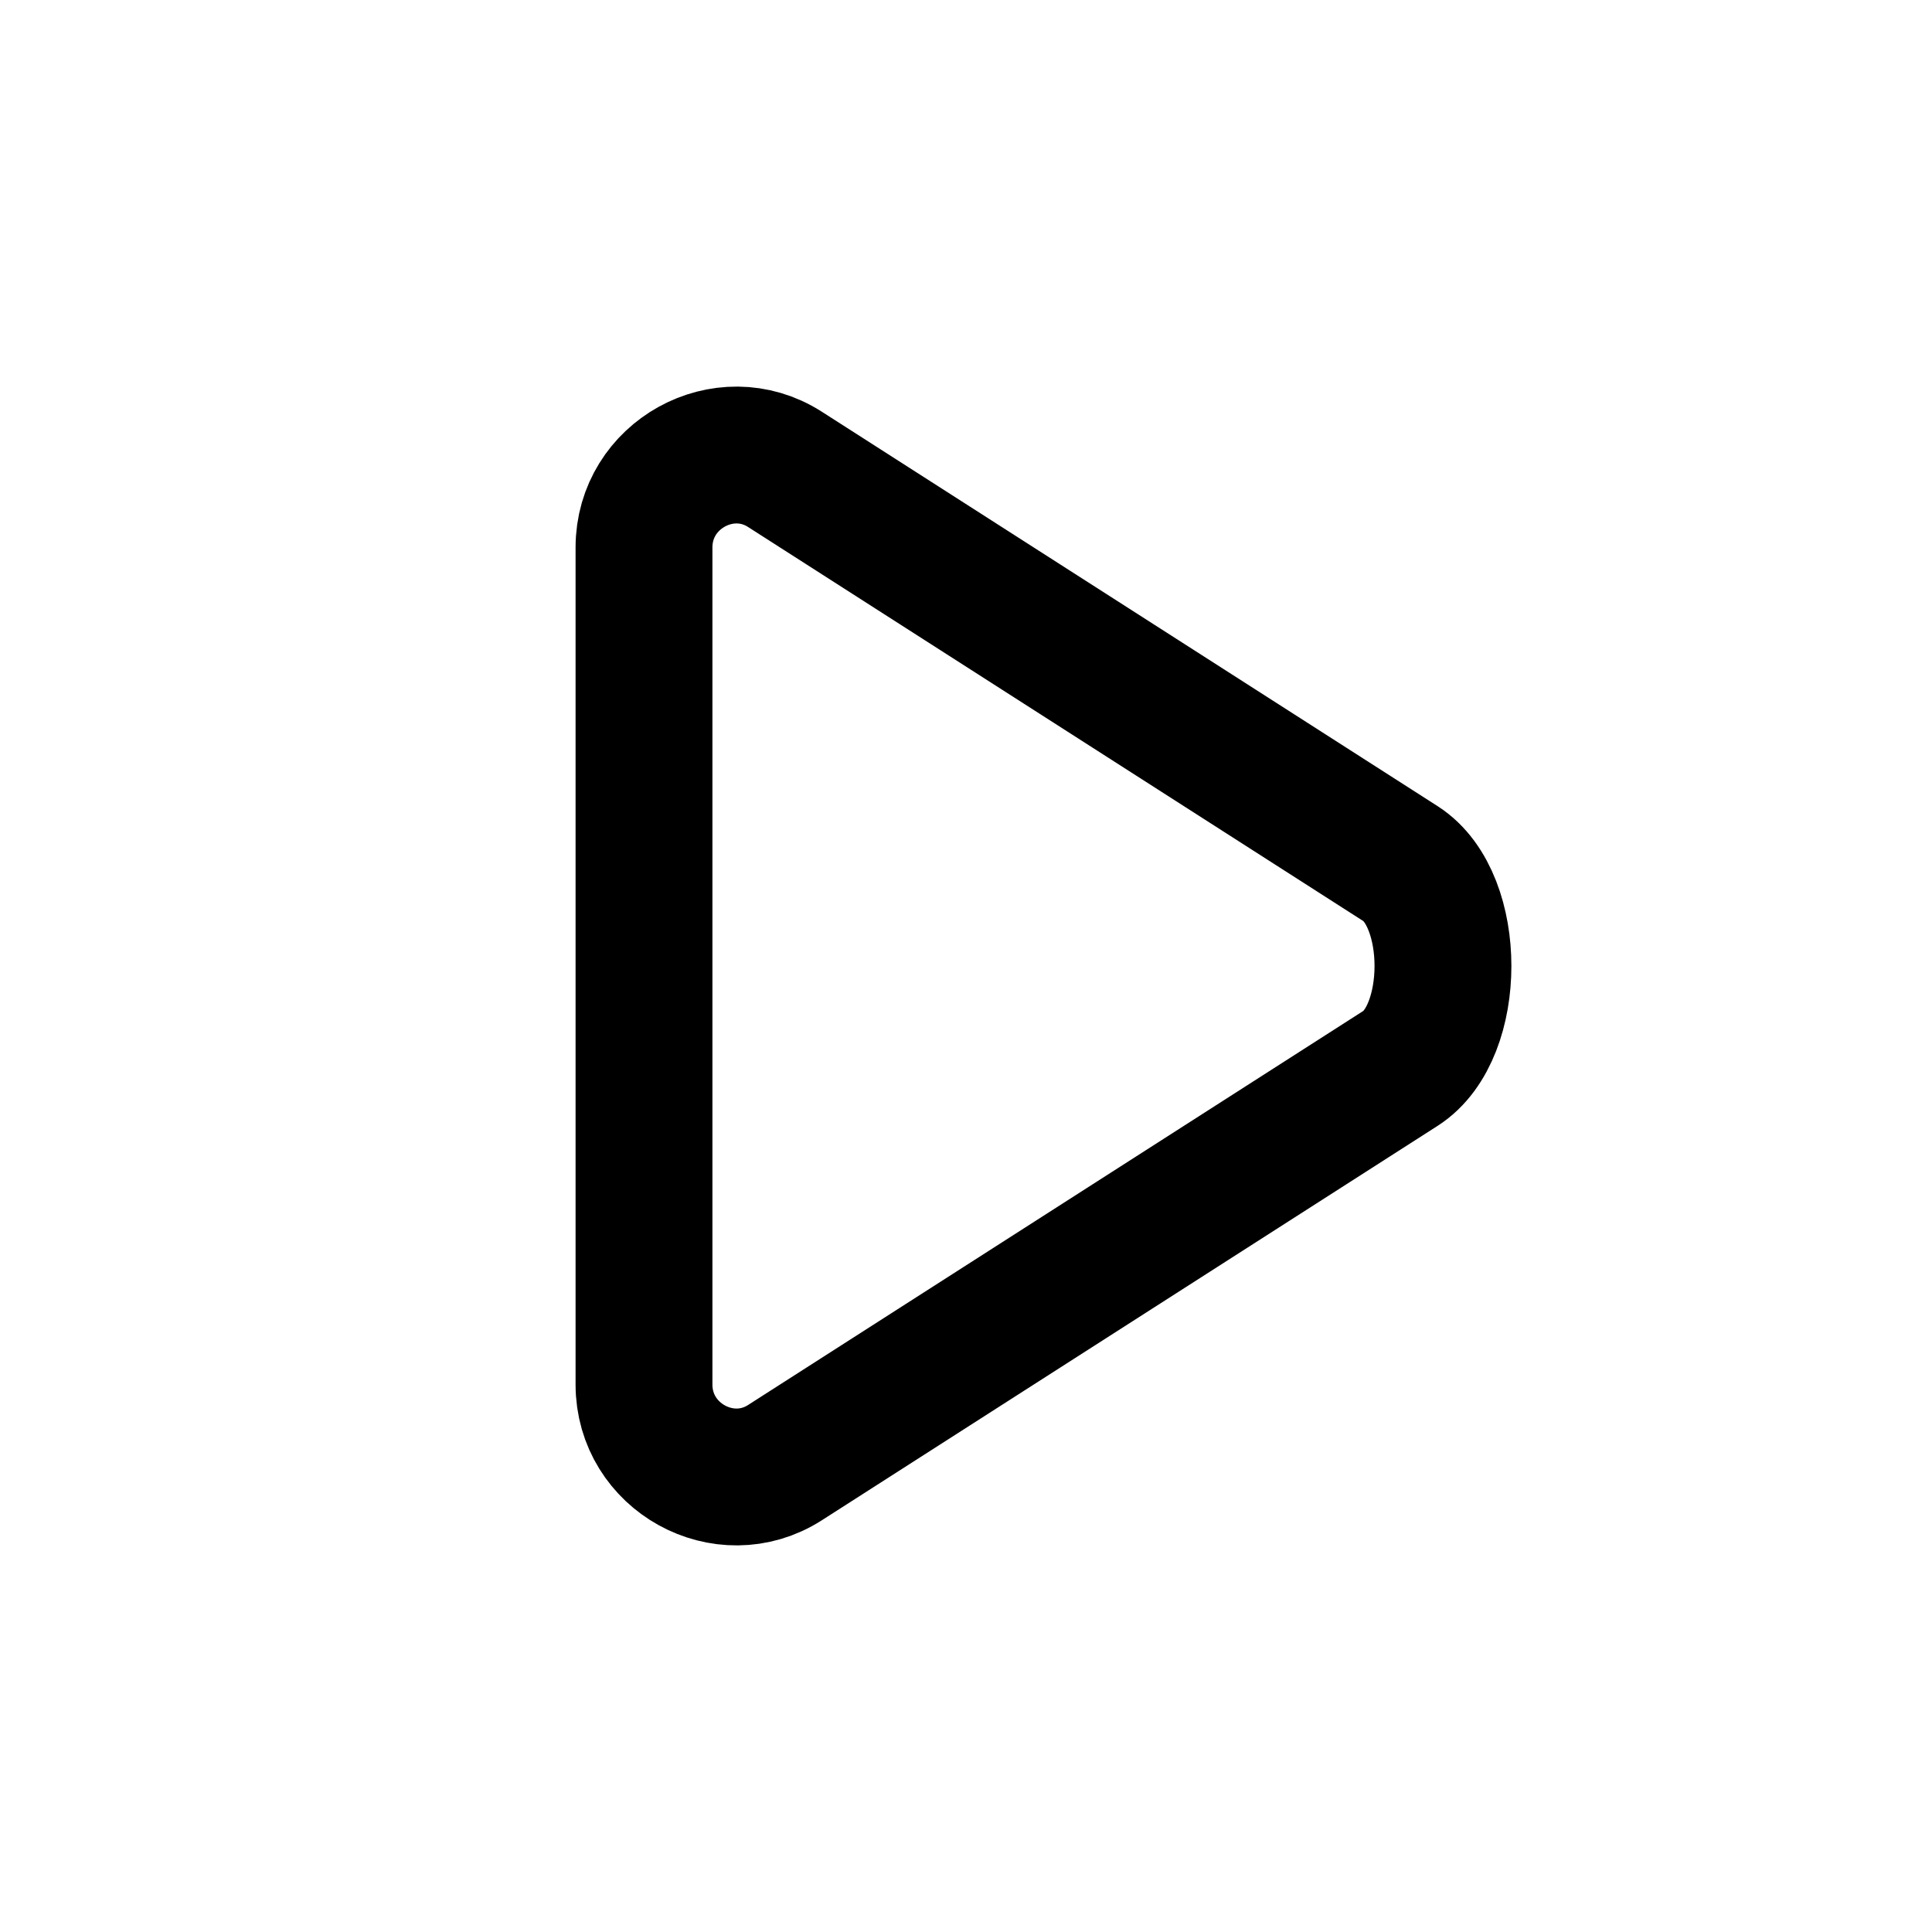
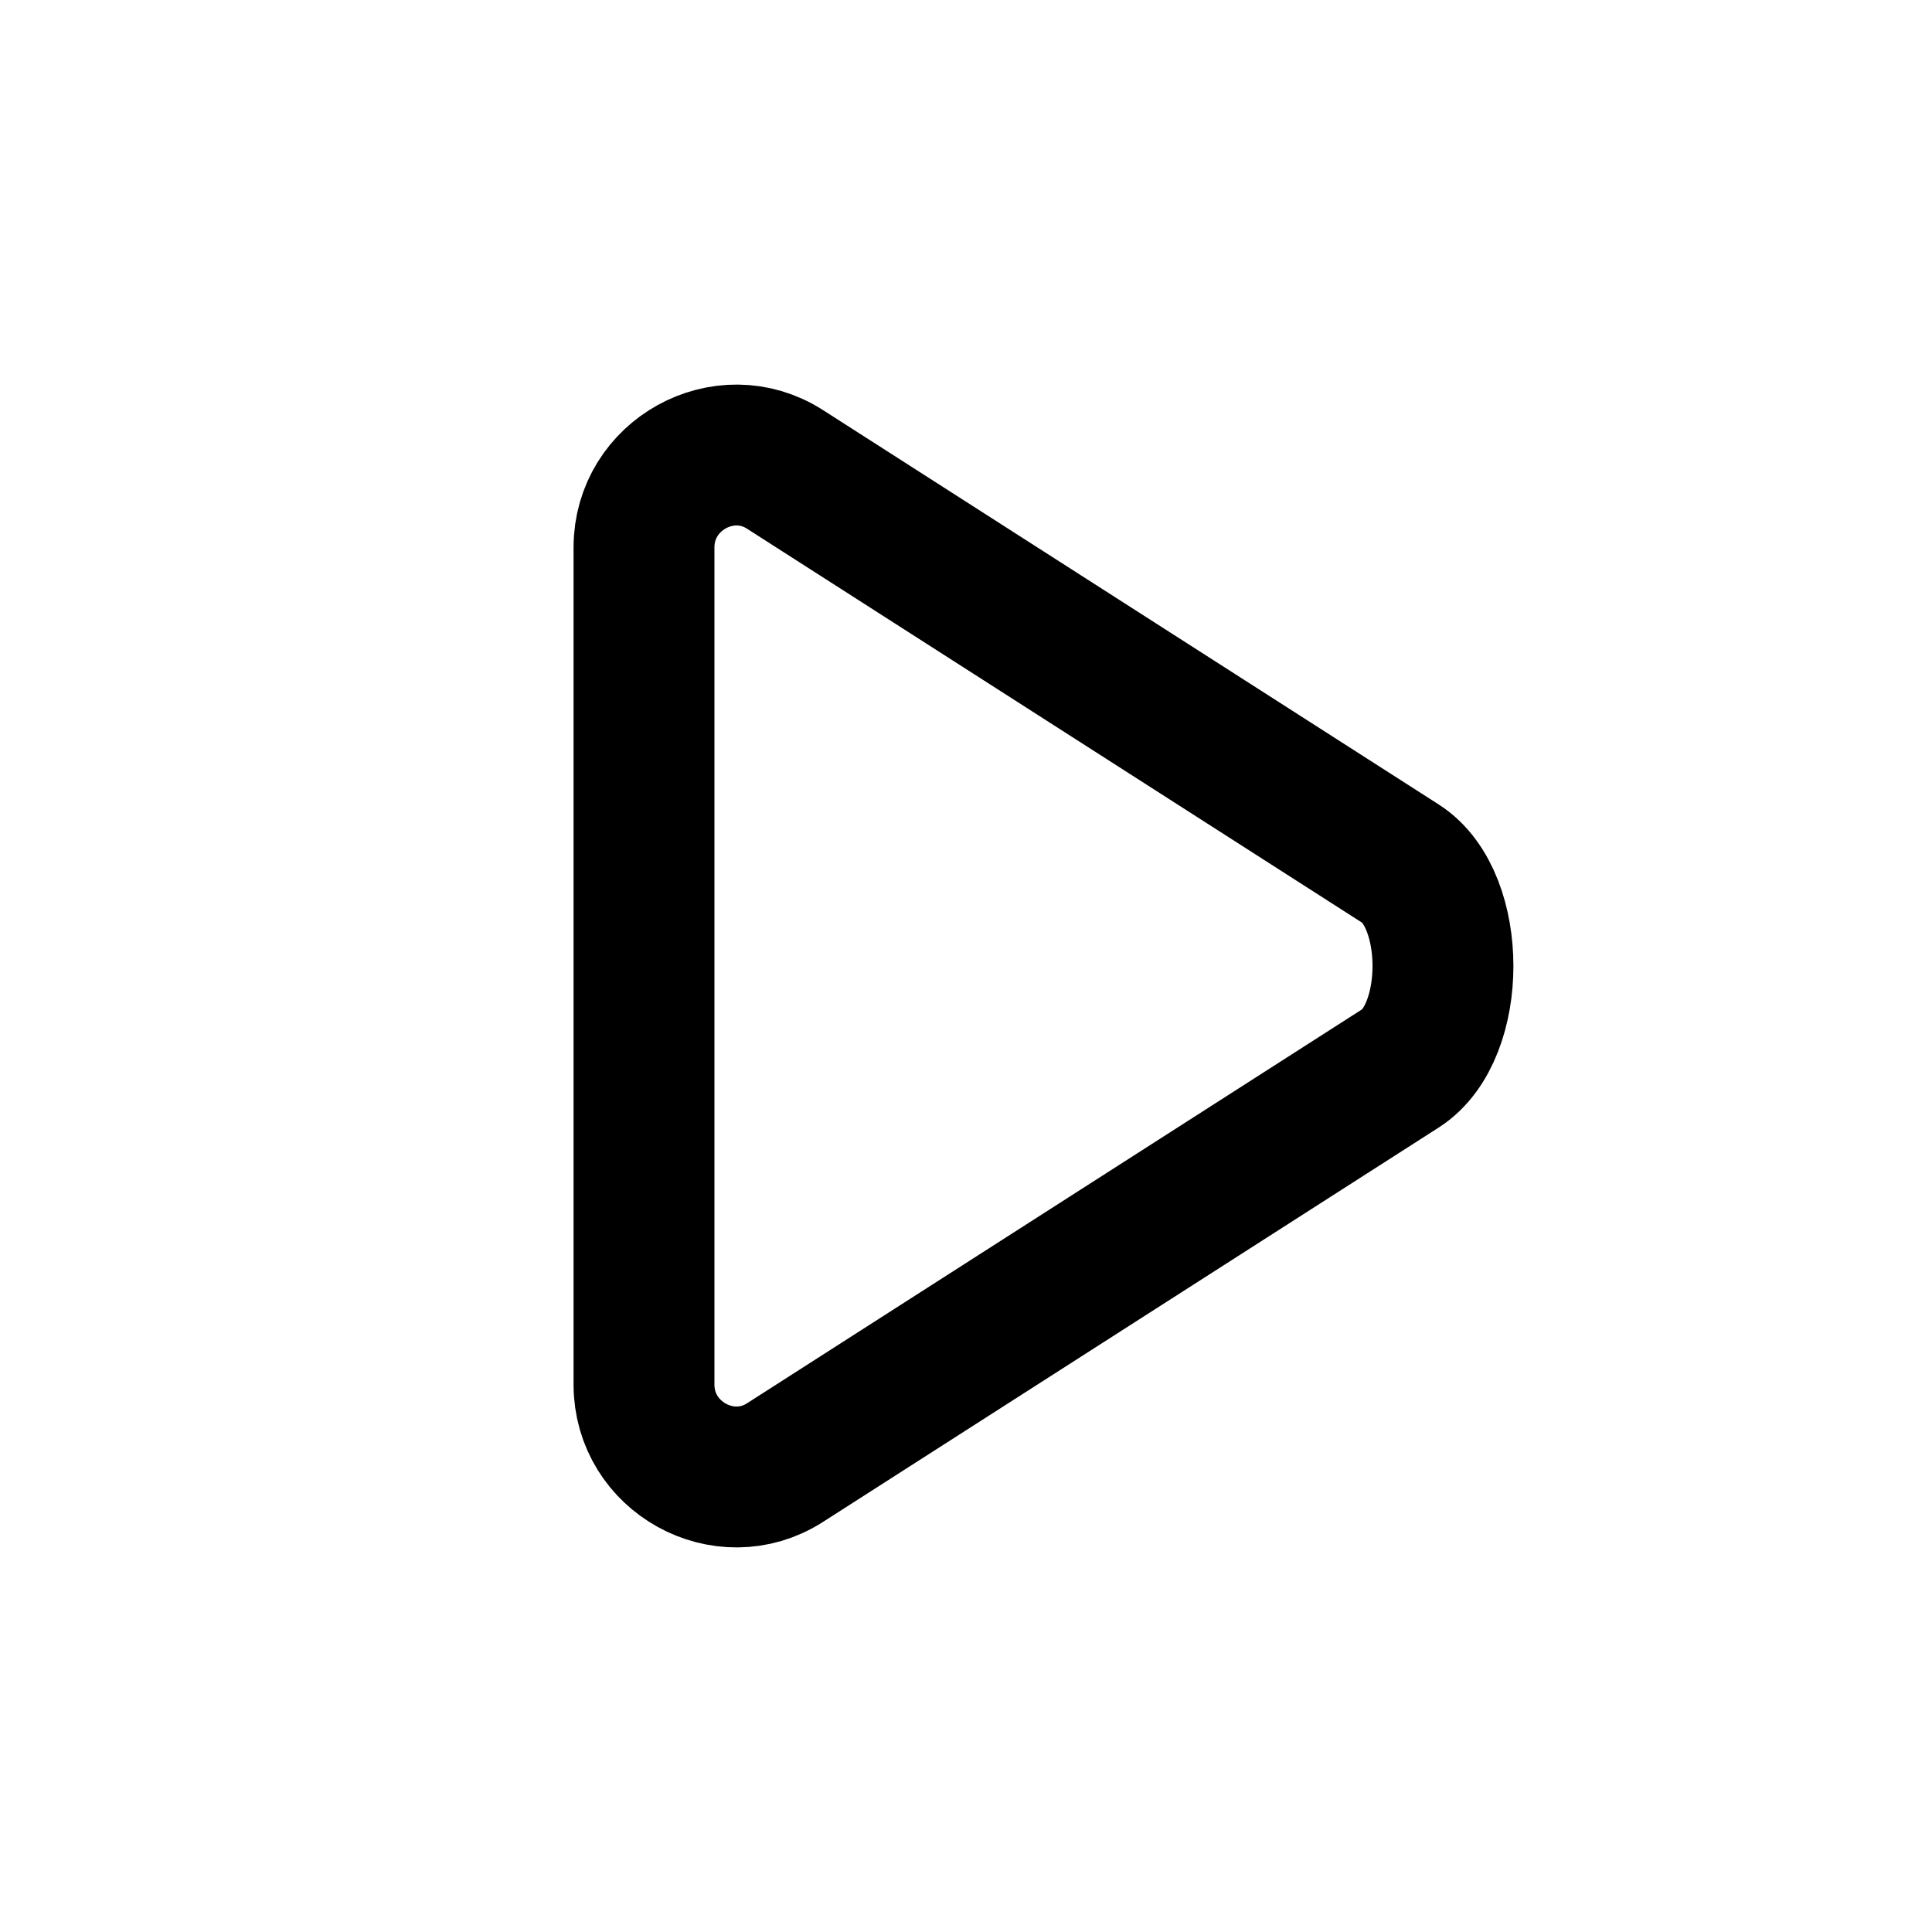
- <svg xmlns="http://www.w3.org/2000/svg" width="24" height="24" viewBox="0 0 24 24" fill="none">
-   <path d="M8 6.8C8 5.9 9 5.35 9.75 5.83L17.4 10.73C18.1 11.18 18.1 12.82 17.4 13.27L9.75 18.17C9 18.65 8 18.1 8 17.2V6.8Z" stroke="currentColor" stroke-width="1.7" stroke-linejoin="round" />
+ <svg xmlns="http://www.w3.org/2000/svg" width="24" height="24" viewBox="0 0 24 24" fill="none" stroke-linecap="round" stroke-linejoin="round">
+   <path d="M8 6.8C8 5.9 9 5.35 9.75 5.83L17.4 10.73C18.1 11.18 18.1 12.82 17.4 13.27L9.75 18.17C9 18.65 8 18.1 8 17.2V6.8Z" stroke="currentColor" stroke-width="1.75" stroke-linejoin="round" />
</svg>
